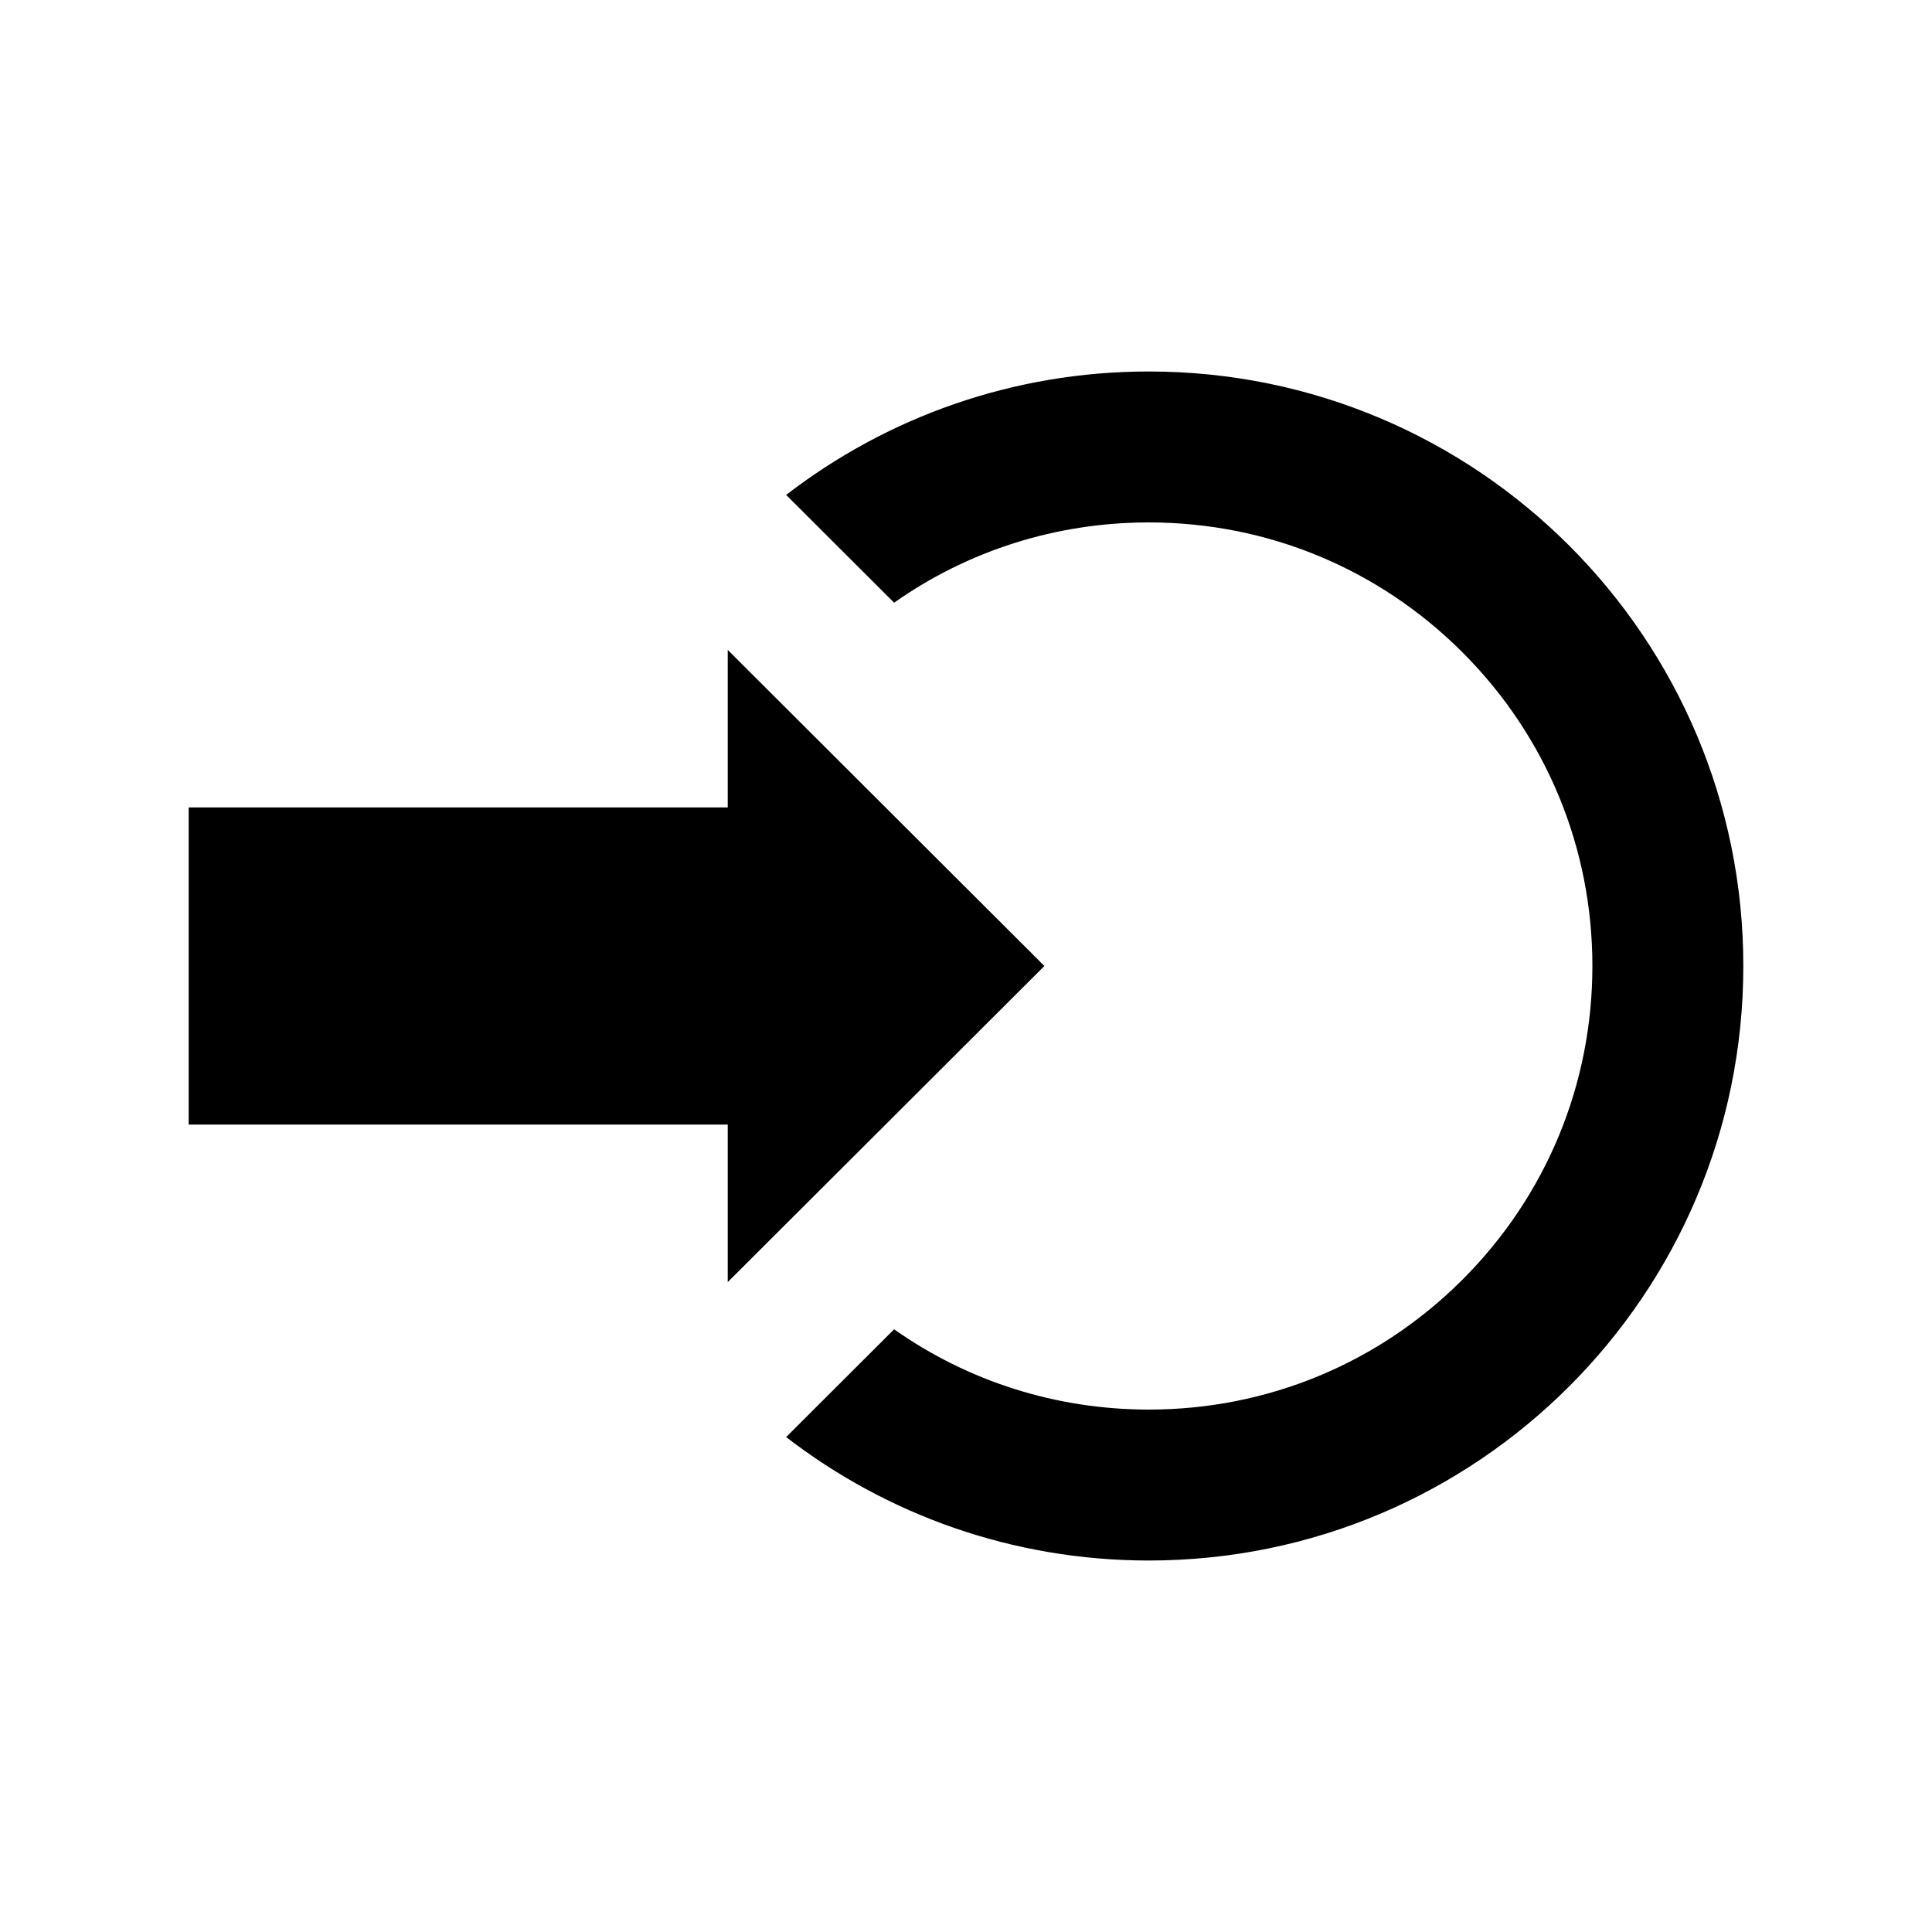
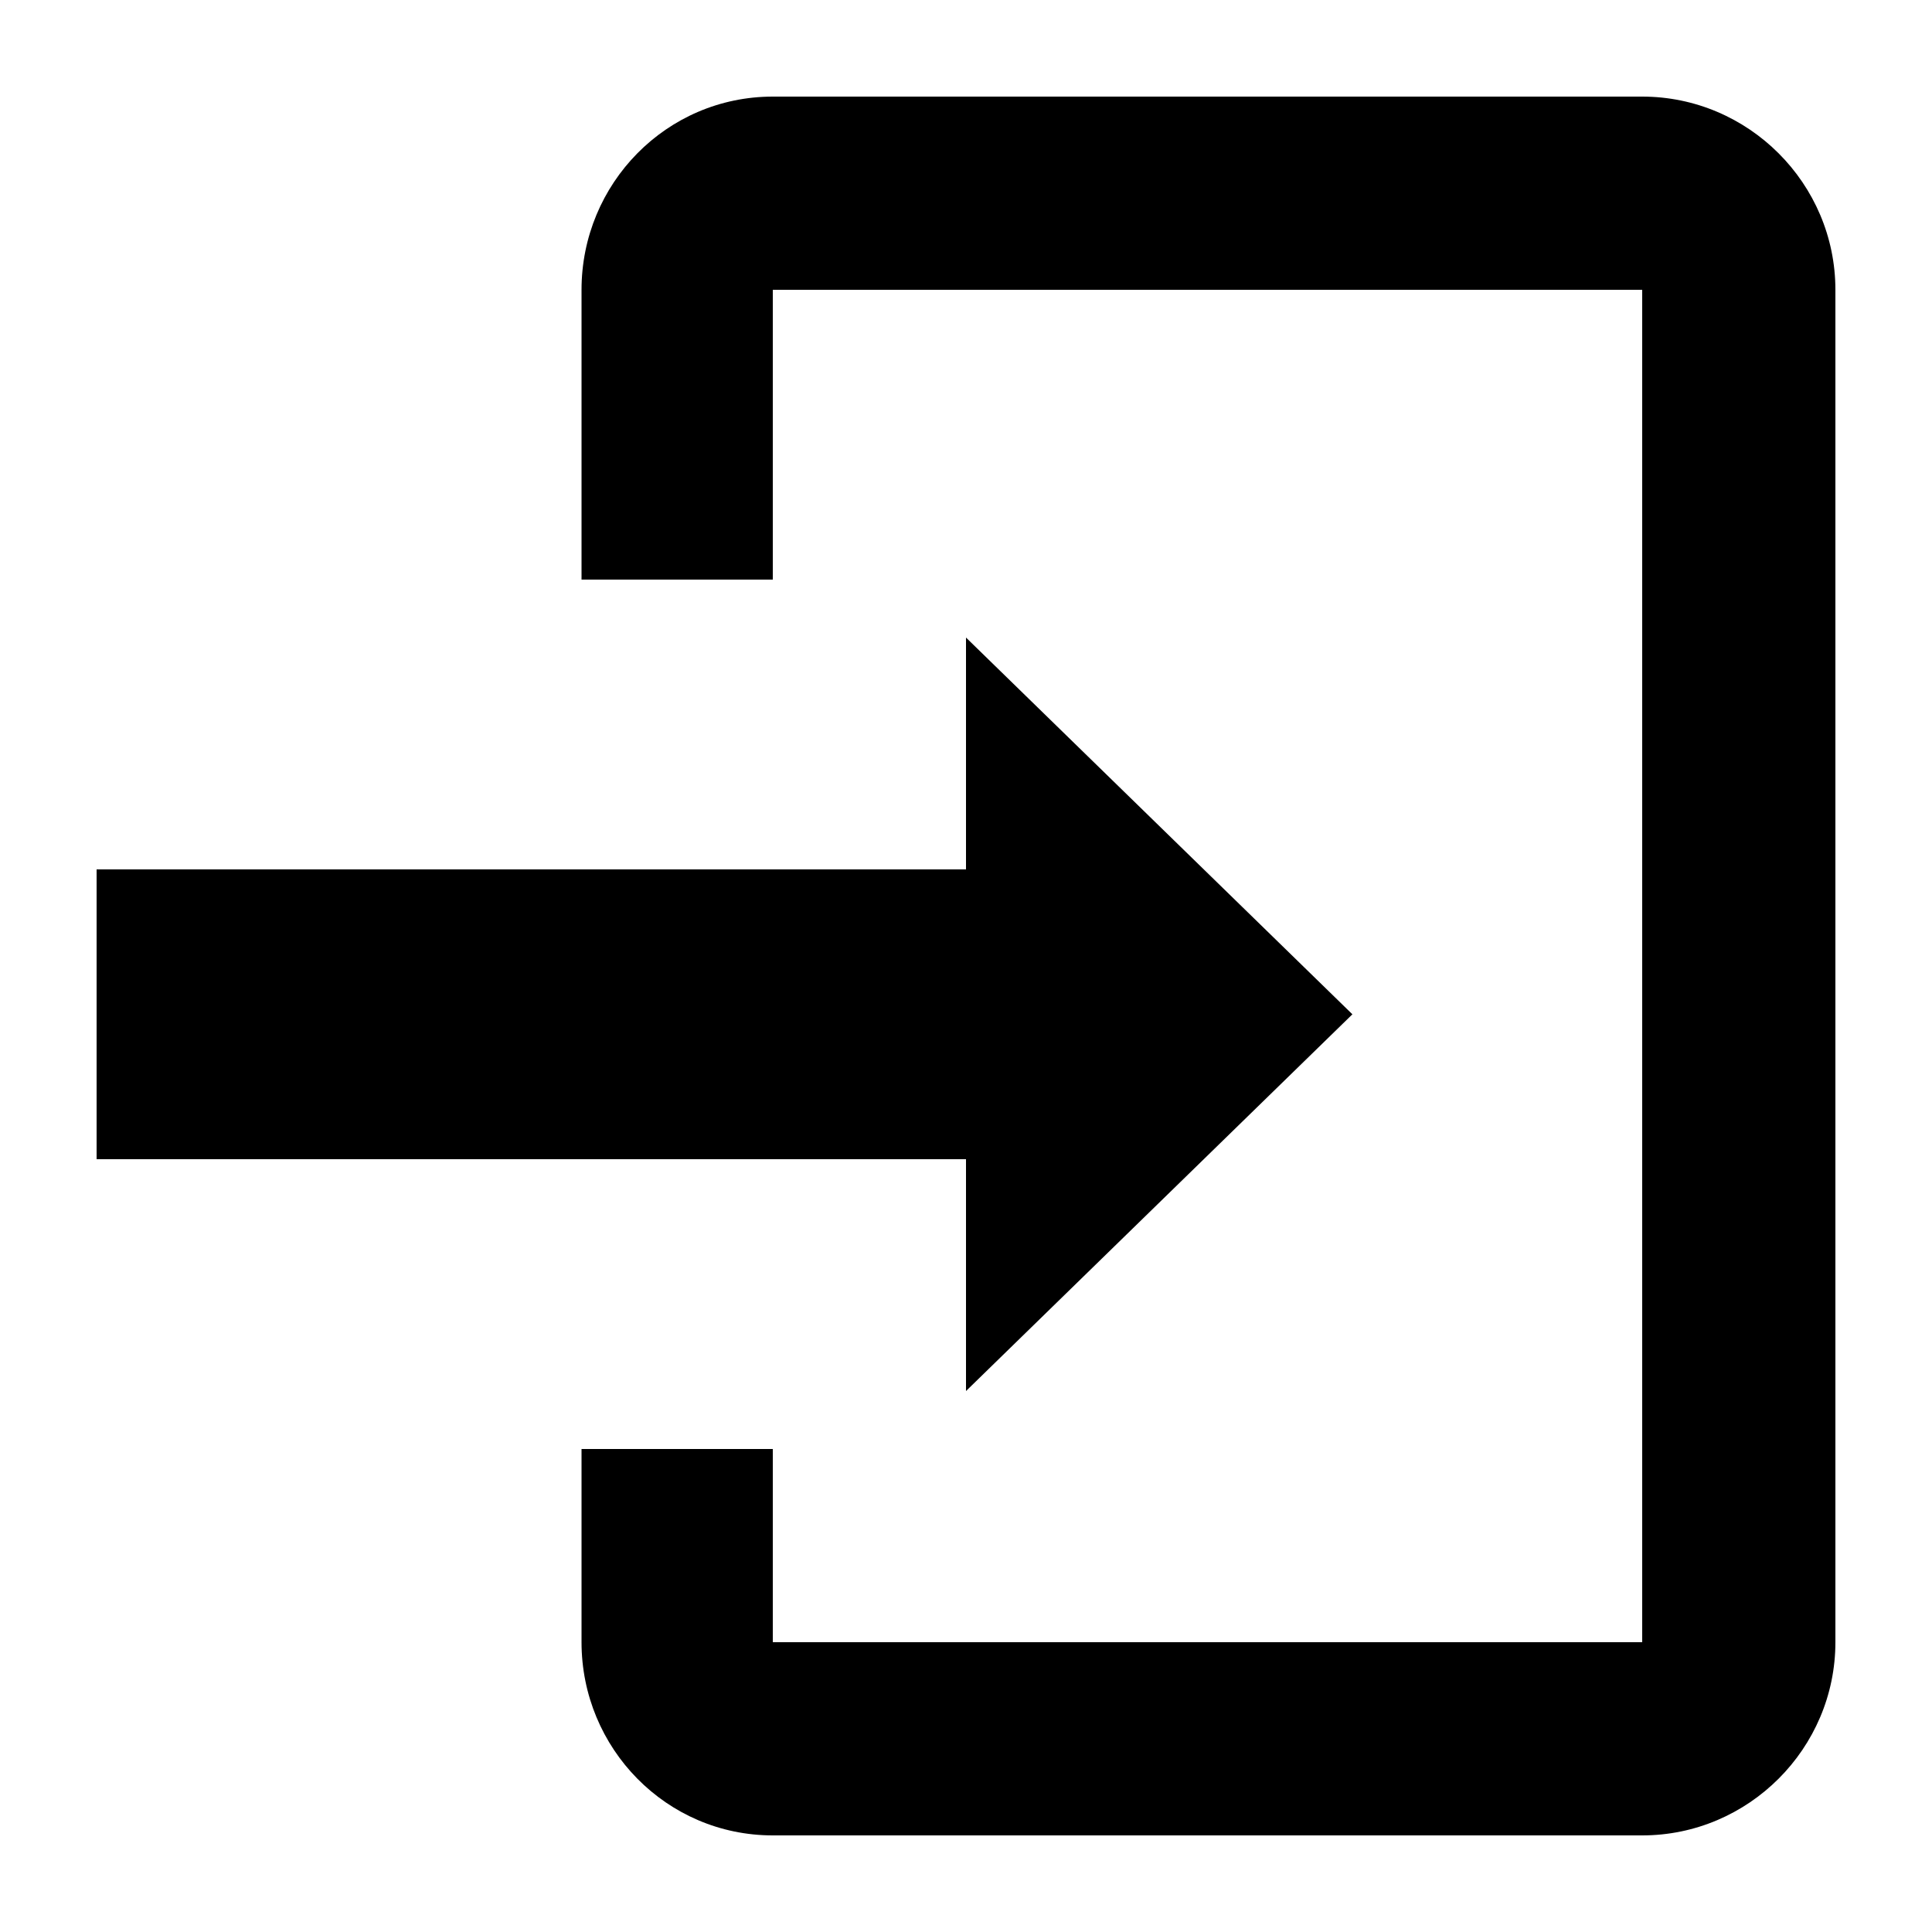
- <svg xmlns="http://www.w3.org/2000/svg" version="1.1" x="0px" y="0px" width="512px" height="512px" viewBox="0 0 512 512" enable-background="new 0 0 512 512" xml:space="preserve">
-   <path id="login-2-icon" fill="#000000" d="M50,298.021v-84.045h142.859V172.23L276.776,256l-83.917,83.77v-41.748H50z M304.447,98.447   c-36.184,0-69.513,12.206-96.11,32.714l28.61,28.561c19.632-13.826,42.993-21.275,67.5-21.275c31.399,0,60.919,12.228,83.122,34.43   C409.772,195.081,422,224.601,422,256s-12.228,60.92-34.431,83.122c-22.203,22.203-51.723,34.431-83.122,34.431   c-24.507,0-47.868-7.449-67.5-21.275l-28.611,28.561c26.599,20.509,59.928,32.715,96.111,32.715   C391.461,413.553,462,343.014,462,256C462,168.986,391.461,98.447,304.447,98.447z" />
+ <svg xmlns="http://www.w3.org/2000/svg" version="1.1" width="32" height="32" viewBox="0 0 32 32">
+   <g id="icomoon-ignore">
+     <line stroke-width="1" x1="" y1="" x2="" y2="" stroke="#449FDB" opacity="" />
+   </g>
+   <path d="M27.2 1.6h-14.4c-1.76 0-3.168 1.44-3.168 3.2v4.8h3.168v-4.8h14.4v22.4h-14.4v-3.2h-3.168v3.2c0 1.76 1.408 3.2 3.168 3.2h14.4c1.76 0 3.2-1.44 3.2-3.2v-22.4c0-1.76-1.44-3.2-3.2-3.2zM16 23.040l6.4-6.24-6.4-6.24v3.84h-14.4v4.8h14.4v3.84z" fill="#000000" />
</svg>
